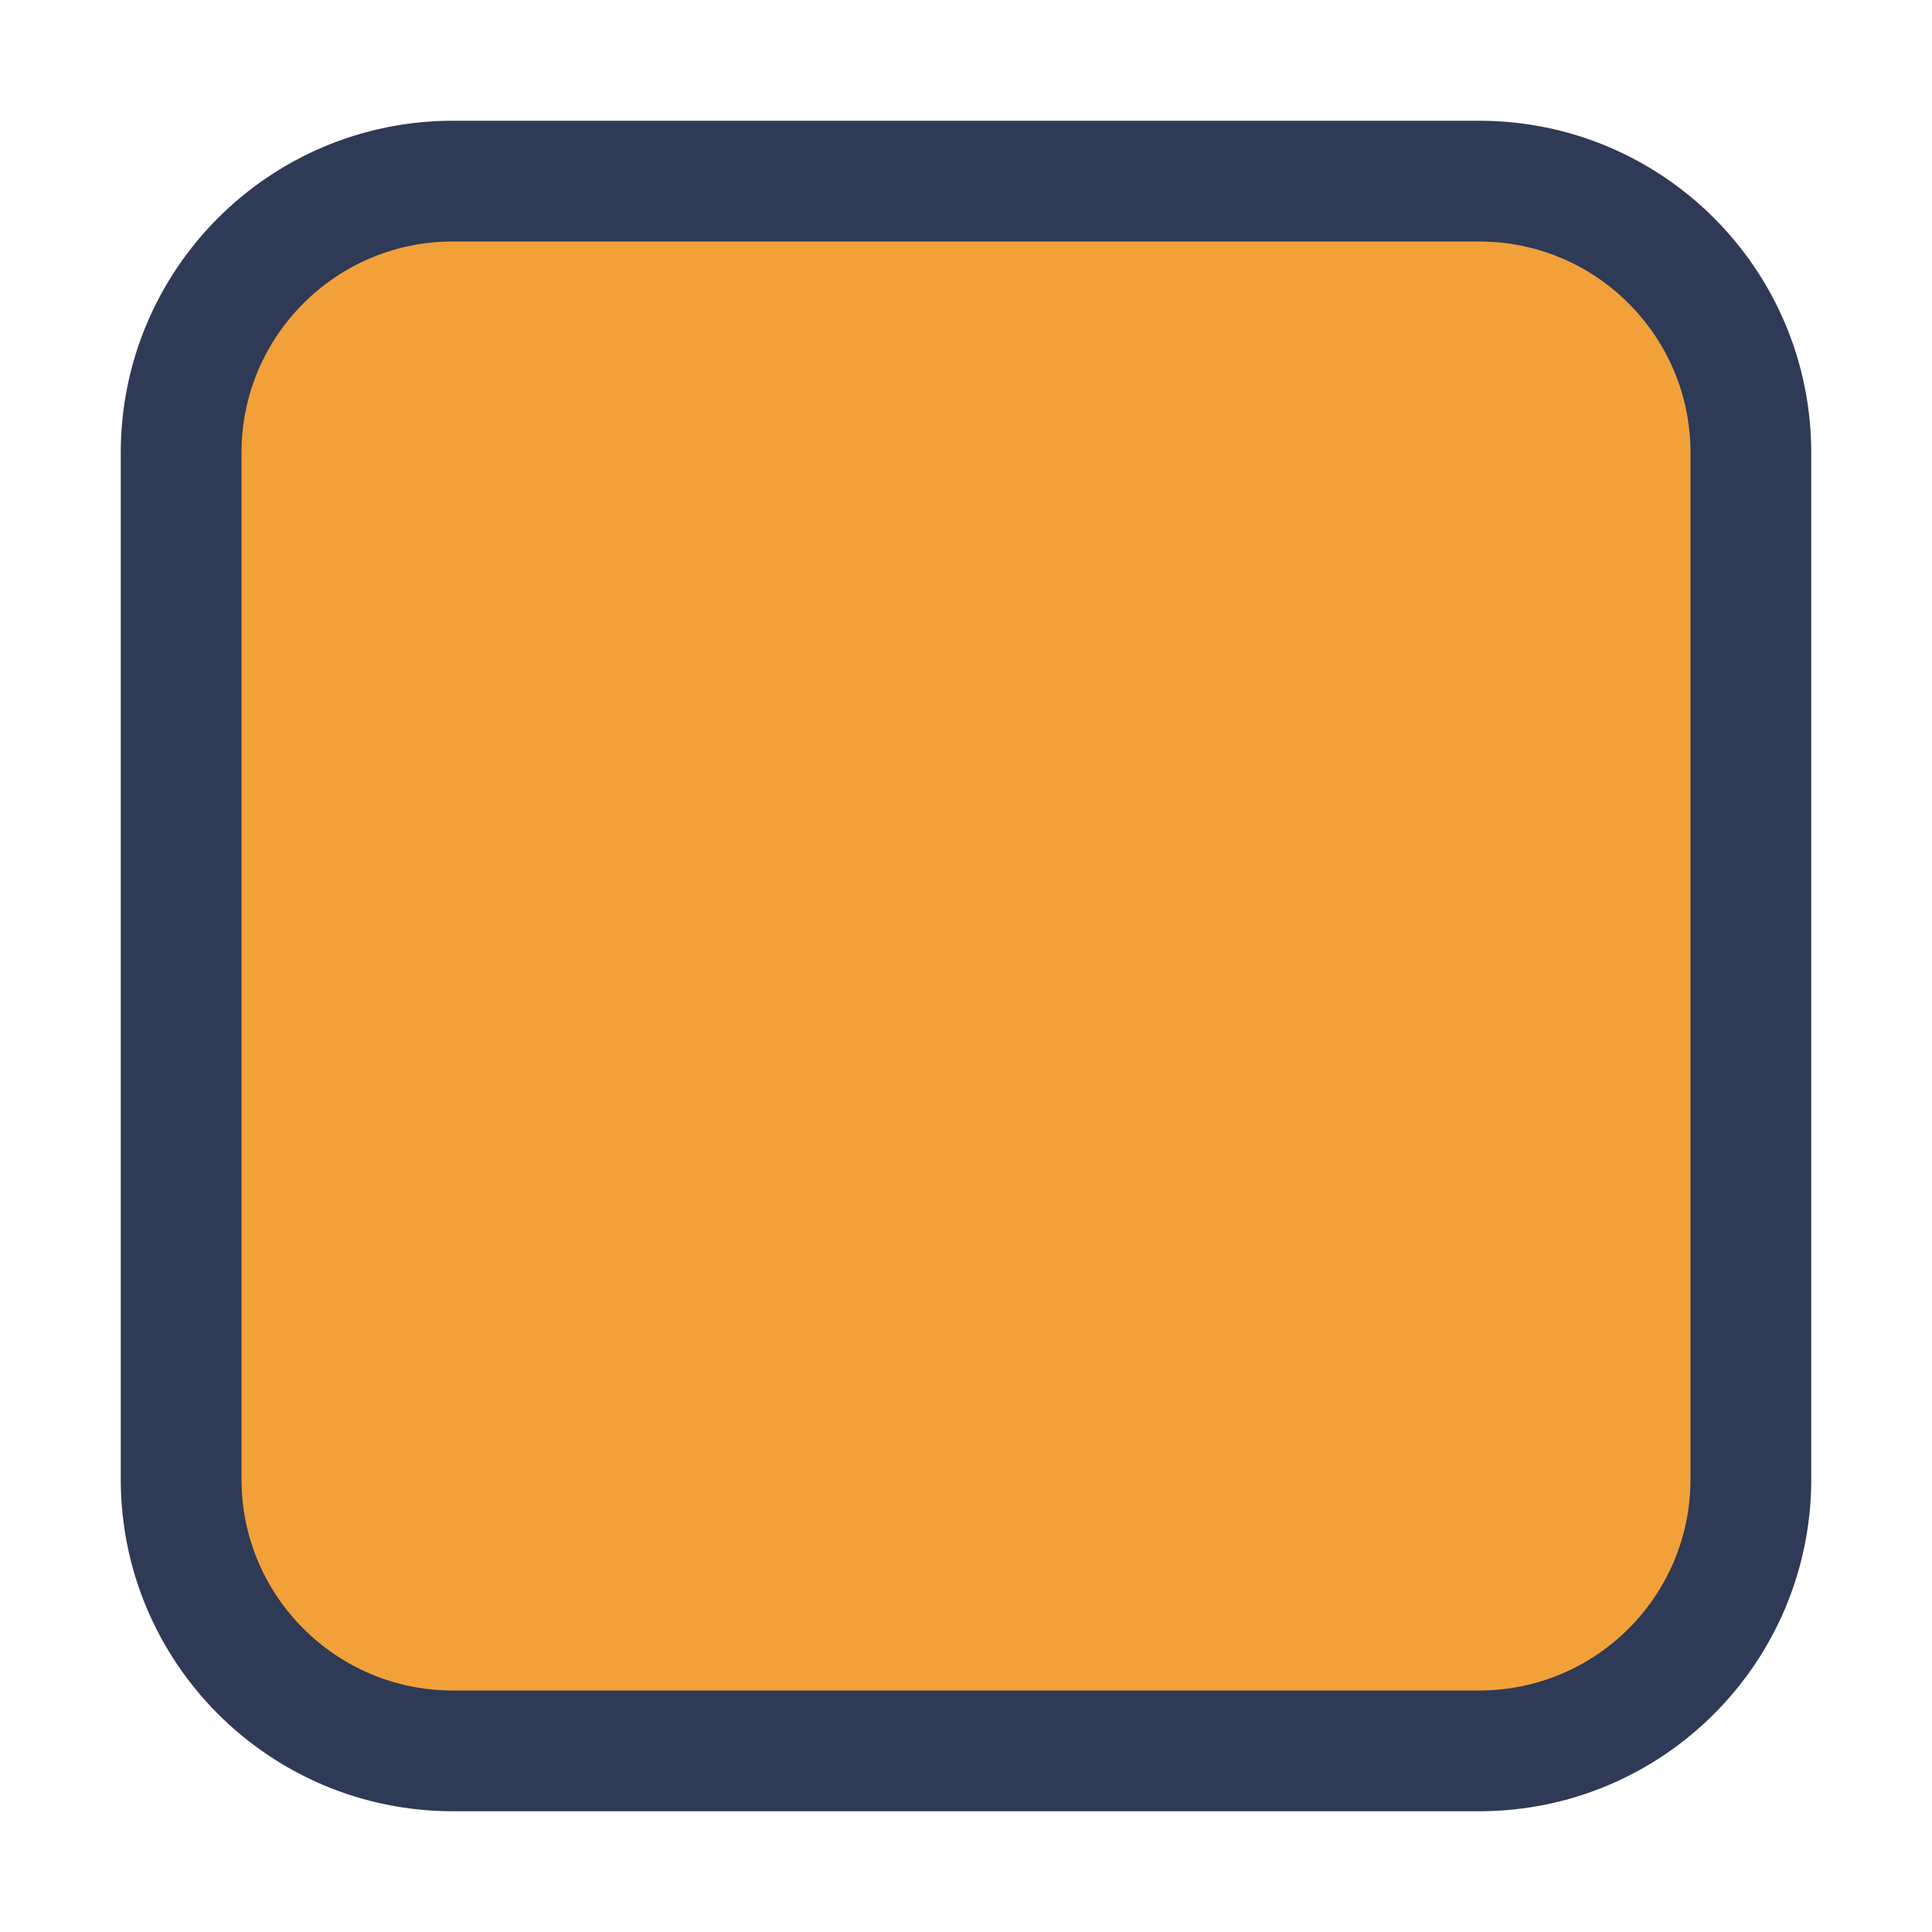
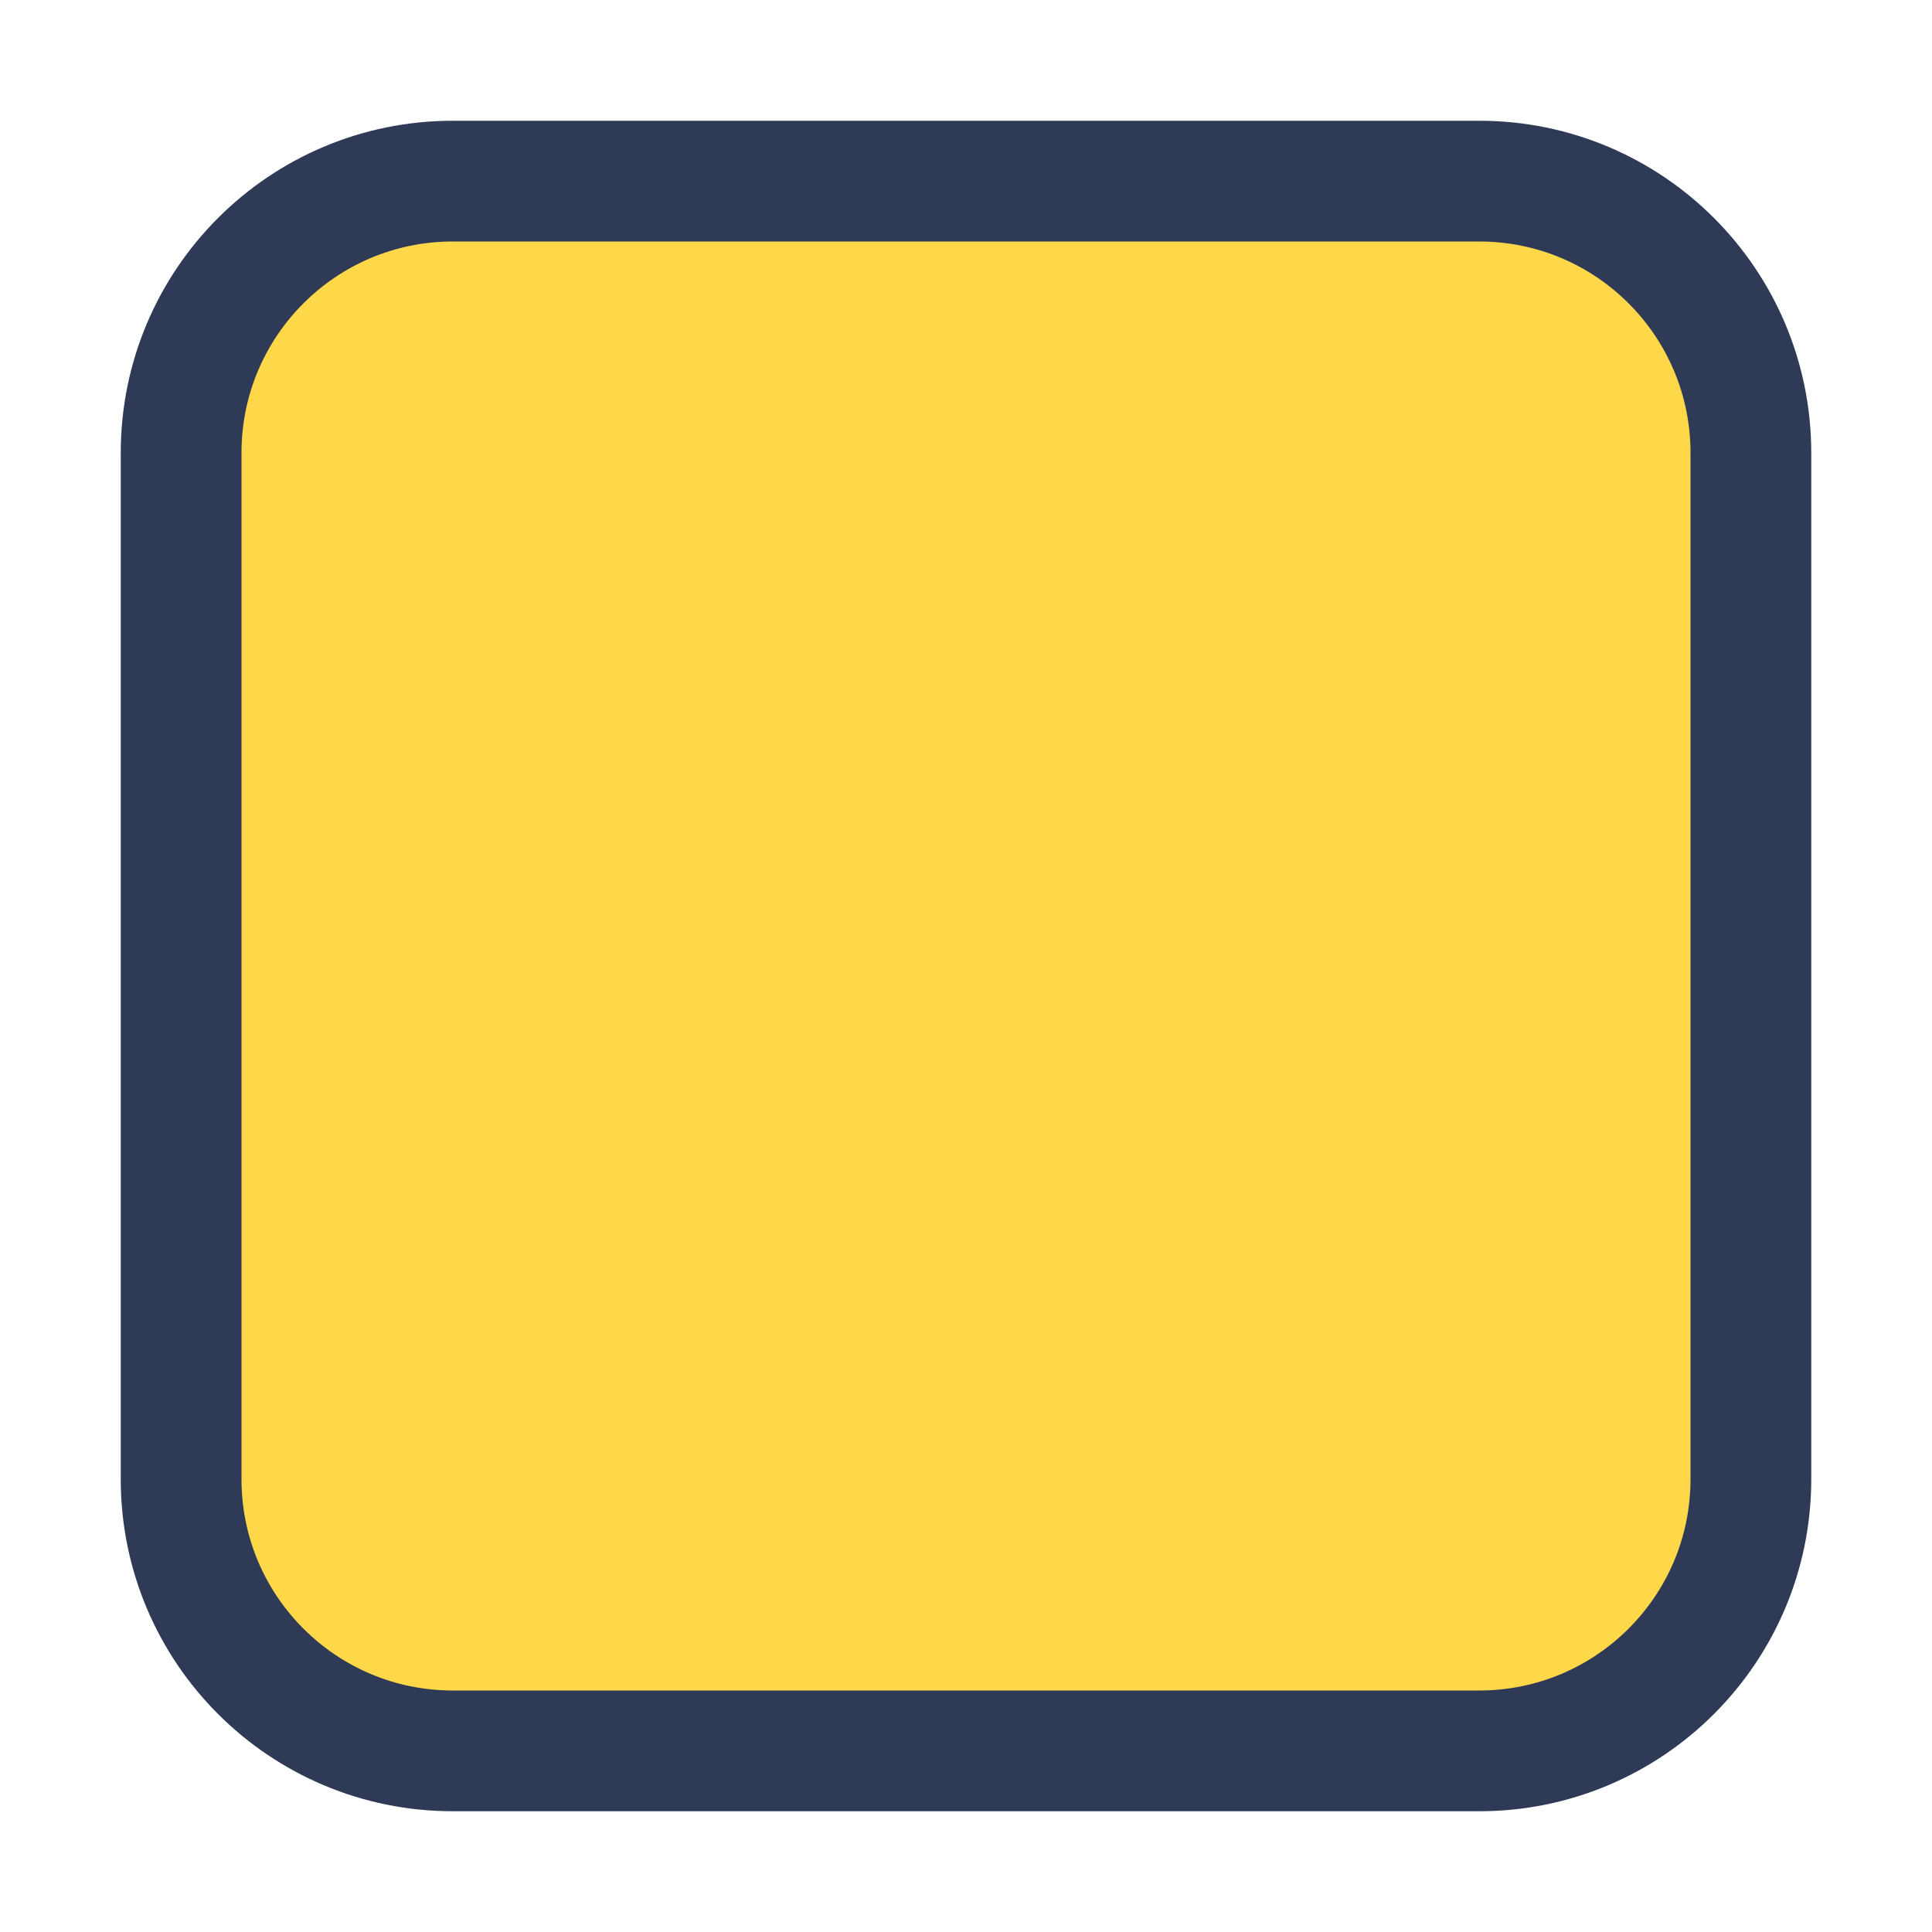
<svg xmlns="http://www.w3.org/2000/svg" width="256" height="256" viewBox="0 0 256 256">
-   <rect x="24" y="24" width="208" height="208" rx="36" fill="#f2a13a" stroke="#2f3a56" stroke-width="16" />
+   <rect x="24" y="24" width="208" height="208" rx="36" fill="#ffd84a" stroke="#2f3a56" stroke-width="16" />
</svg>
